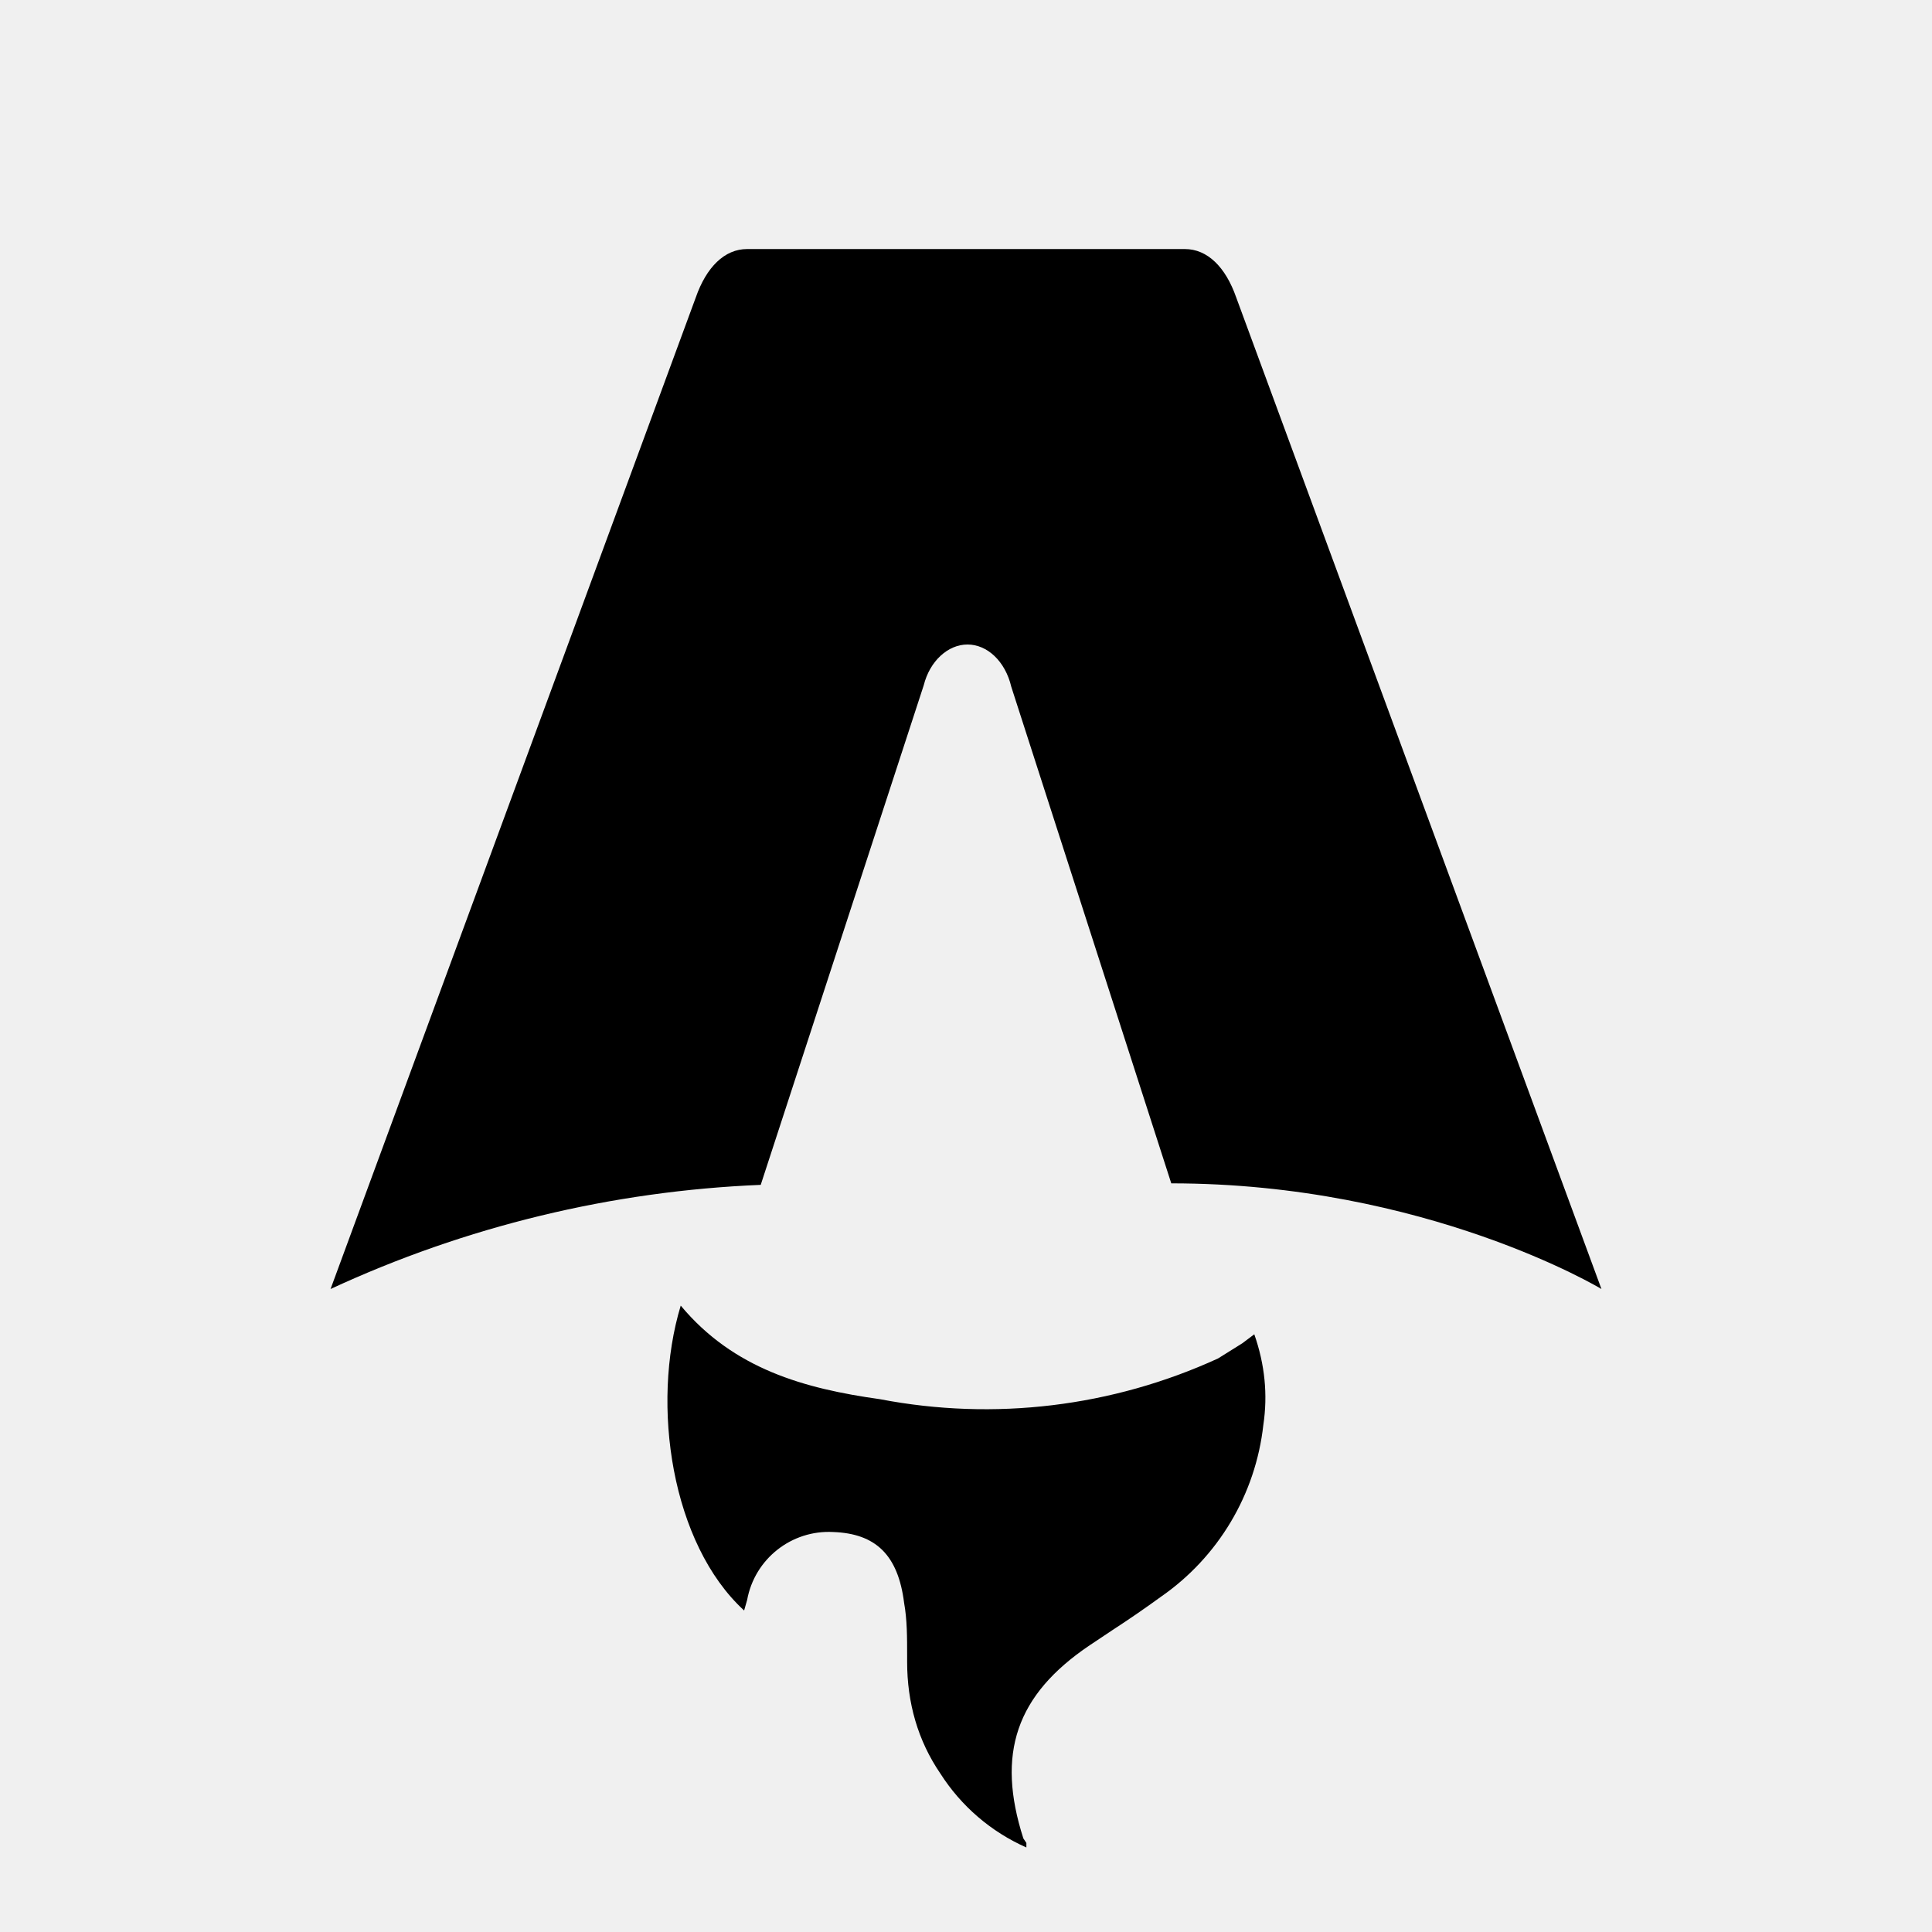
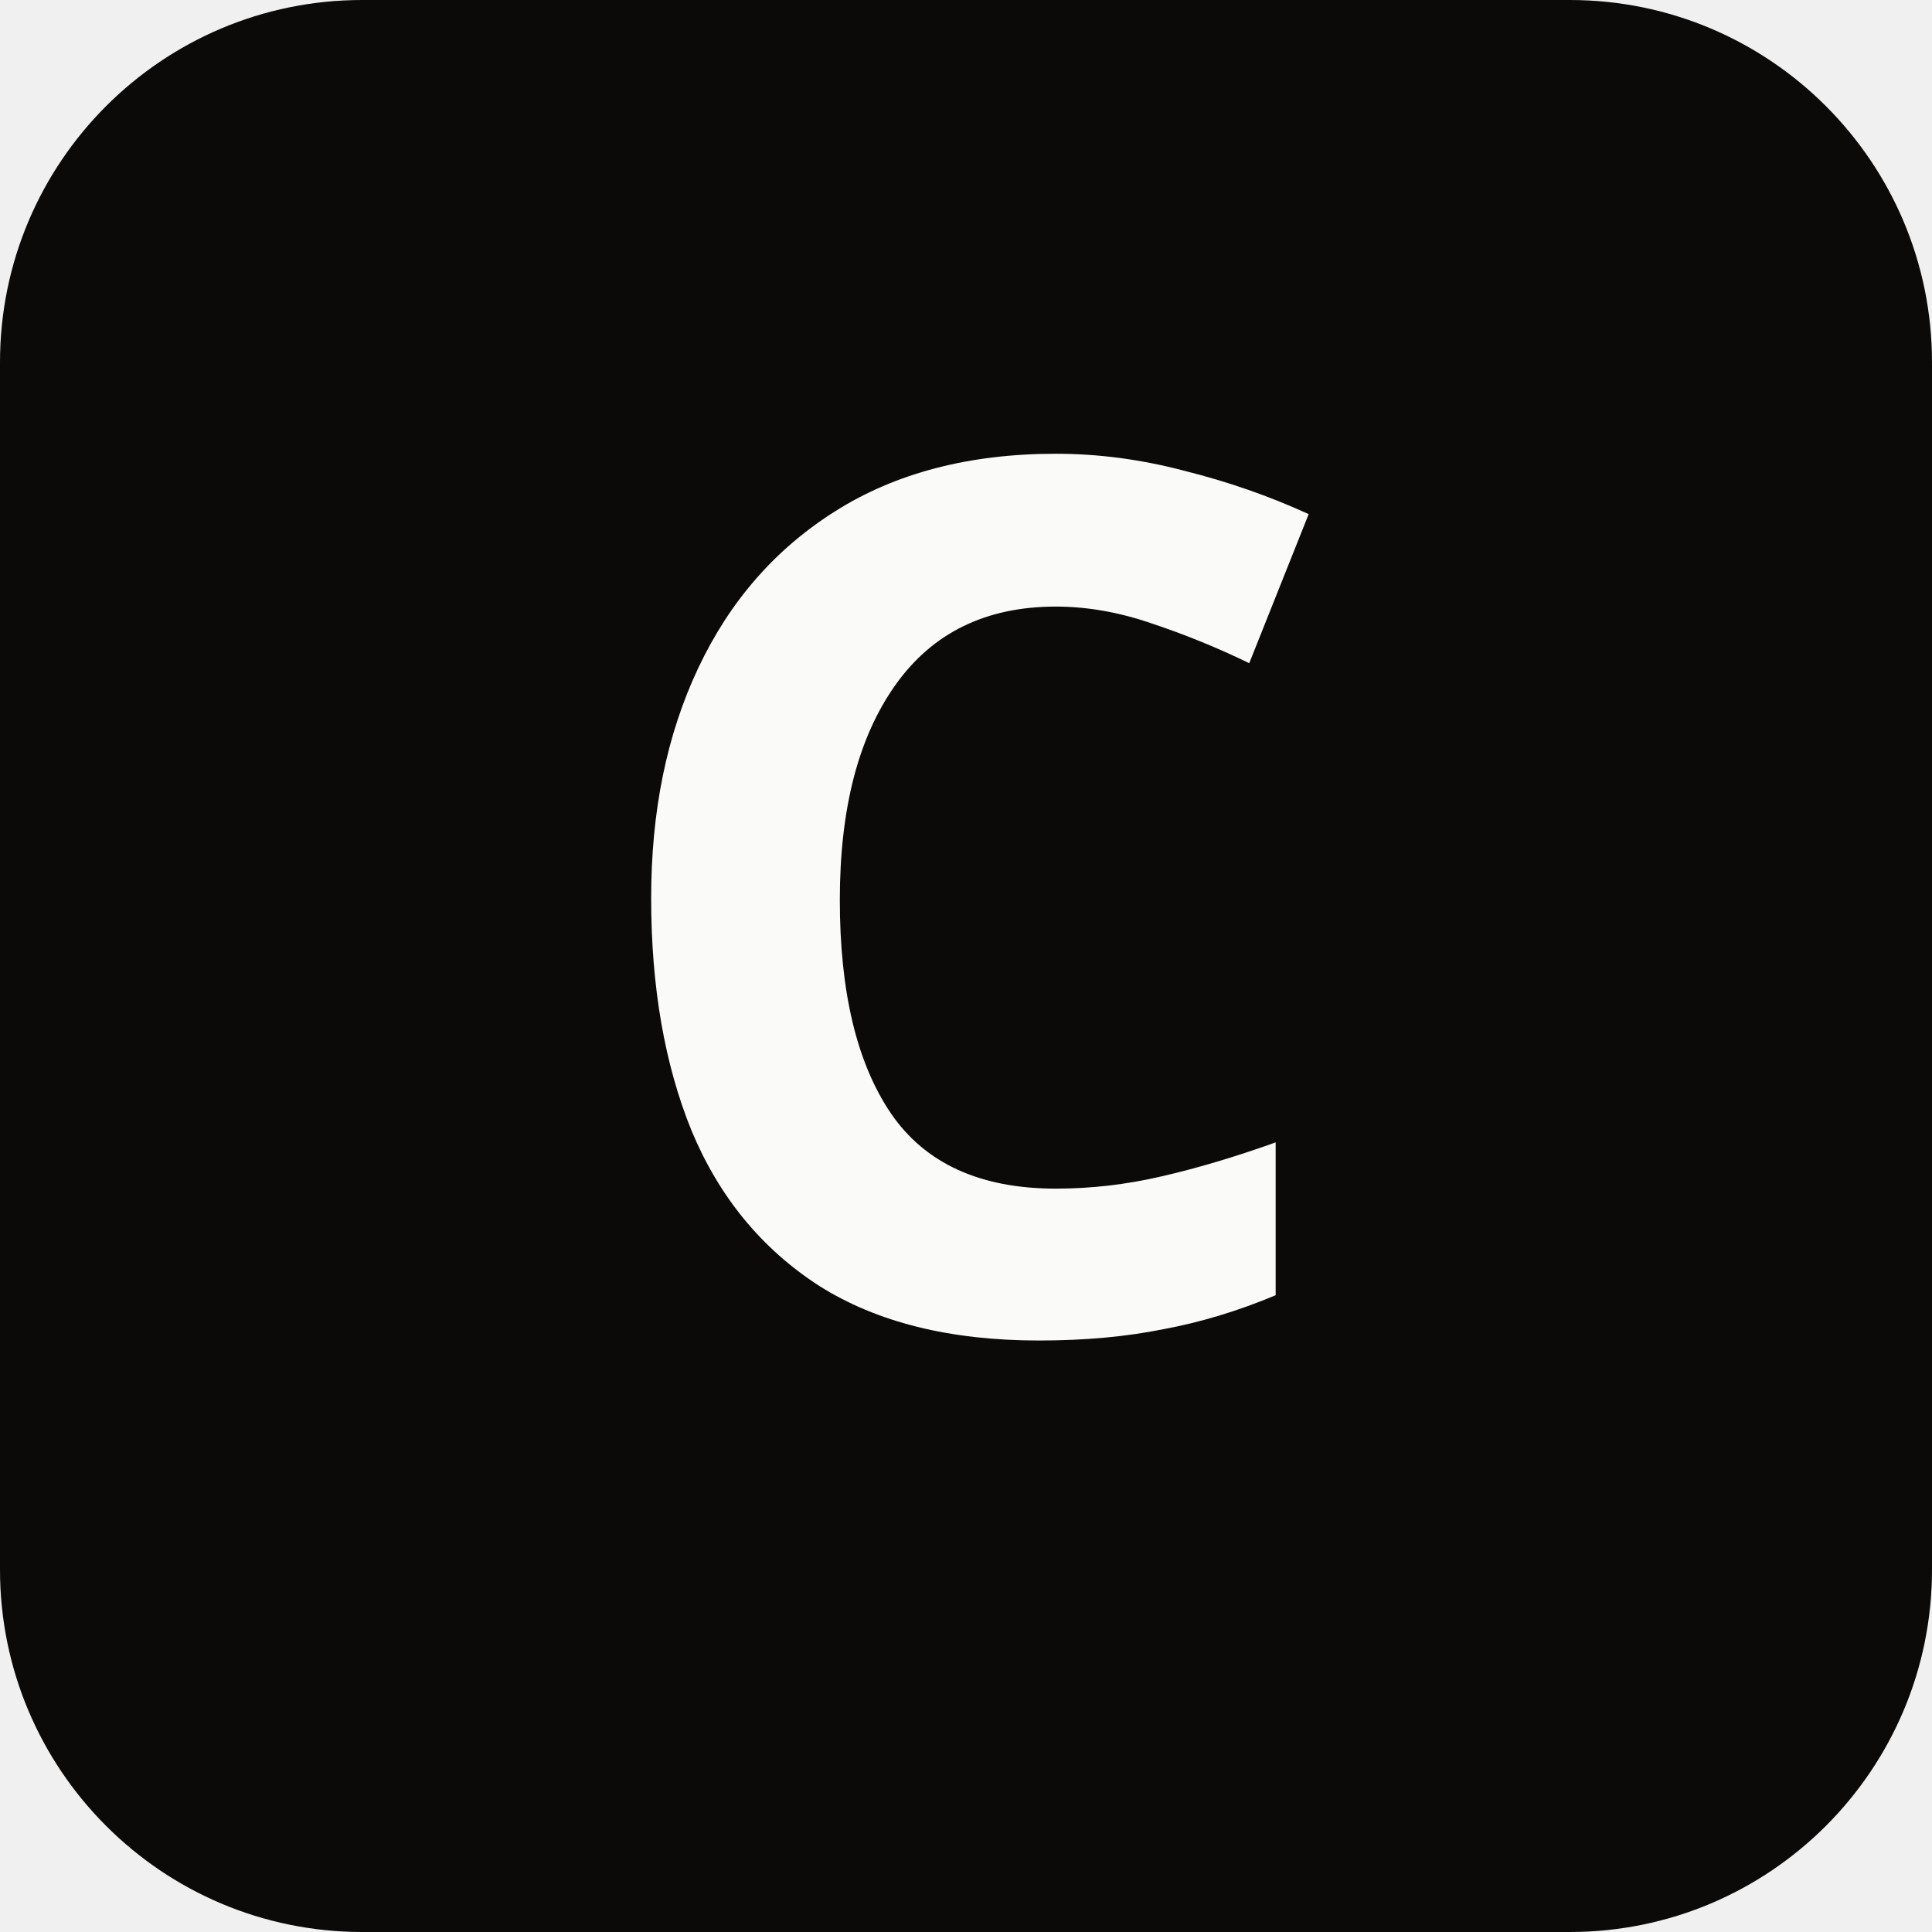
- <svg xmlns="http://www.w3.org/2000/svg" fill="none" viewBox="0 0 128 128">
-   <path d="M50.4 78.5a75.1 75.1 0 0 0-28.5 6.9l24.2-65.7c.7-2 1.9-3.2 3.4-3.2h29c1.5 0 2.7 1.2 3.4 3.2l24.2 65.7s-11.6-7-28.5-7L67 45.5c-.4-1.7-1.6-2.8-2.9-2.8-1.3 0-2.5 1.1-2.9 2.7L50.4 78.5Zm-1.1 28.2Zm-4.2-20.2c-2 6.6-.6 15.8 4.2 20.2a17.5 17.5 0 0 1 .2-.7 5.5 5.5 0 0 1 5.7-4.5c2.8.1 4.3 1.5 4.7 4.7.2 1.1.2 2.3.2 3.5v.4c0 2.7.7 5.2 2.2 7.4a13 13 0 0 0 5.7 4.9v-.3l-.2-.3c-1.8-5.6-.5-9.5 4.4-12.8l1.5-1a73 73 0 0 0 3.2-2.2 16 16 0 0 0 6.8-11.4c.3-2 .1-4-.6-6l-.8.6-1.6 1a37 37 0 0 1-22.4 2.7c-5-.7-9.7-2-13.2-6.2Z" />
-   <style>
-         path { fill: #000; }
-         @media (prefers-color-scheme: dark) {
-             path { fill: #FFF; }
-         }
-     </style>
+ <svg xmlns="http://www.w3.org/2000/svg" viewBox="0 0 32 32">
+   <rect width="32" height="32" rx="6" fill="#0c0a09" />
+   <text x="16" y="22" font-family="ui-sans-serif, system-ui, sans-serif" font-size="20" font-weight="700" fill="#fafaf9" text-anchor="middle">C</text>
</svg>
